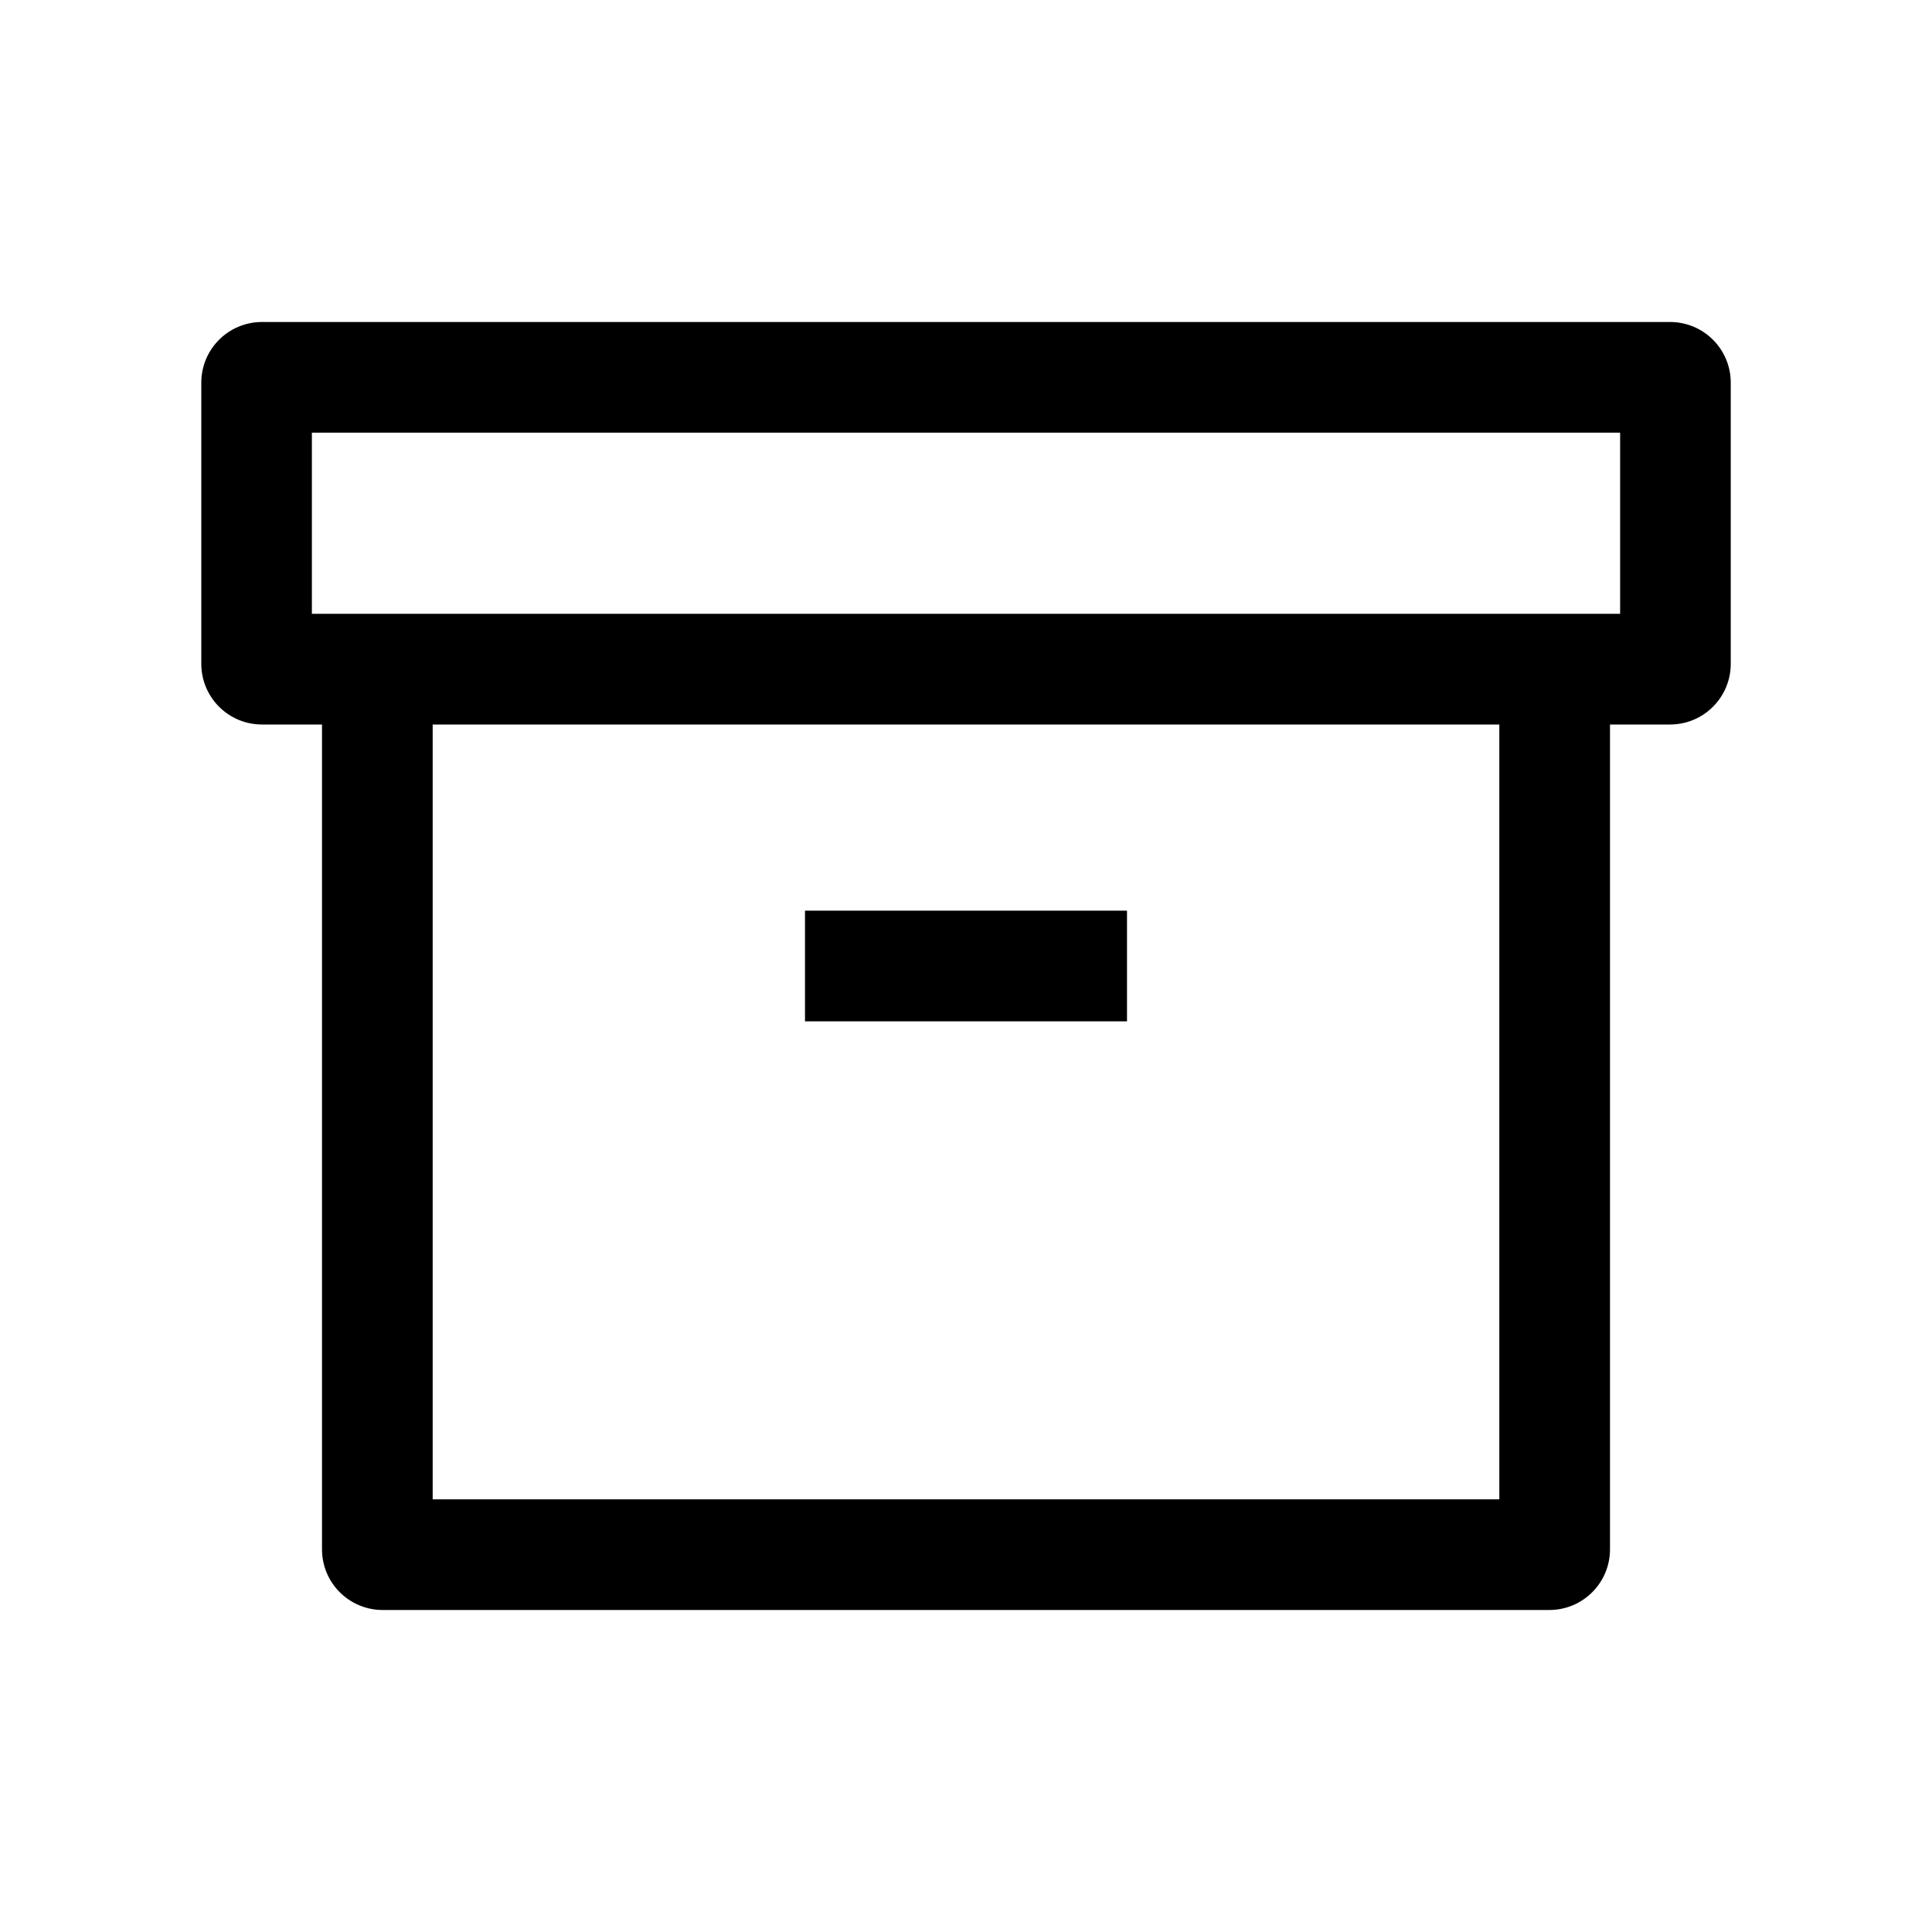
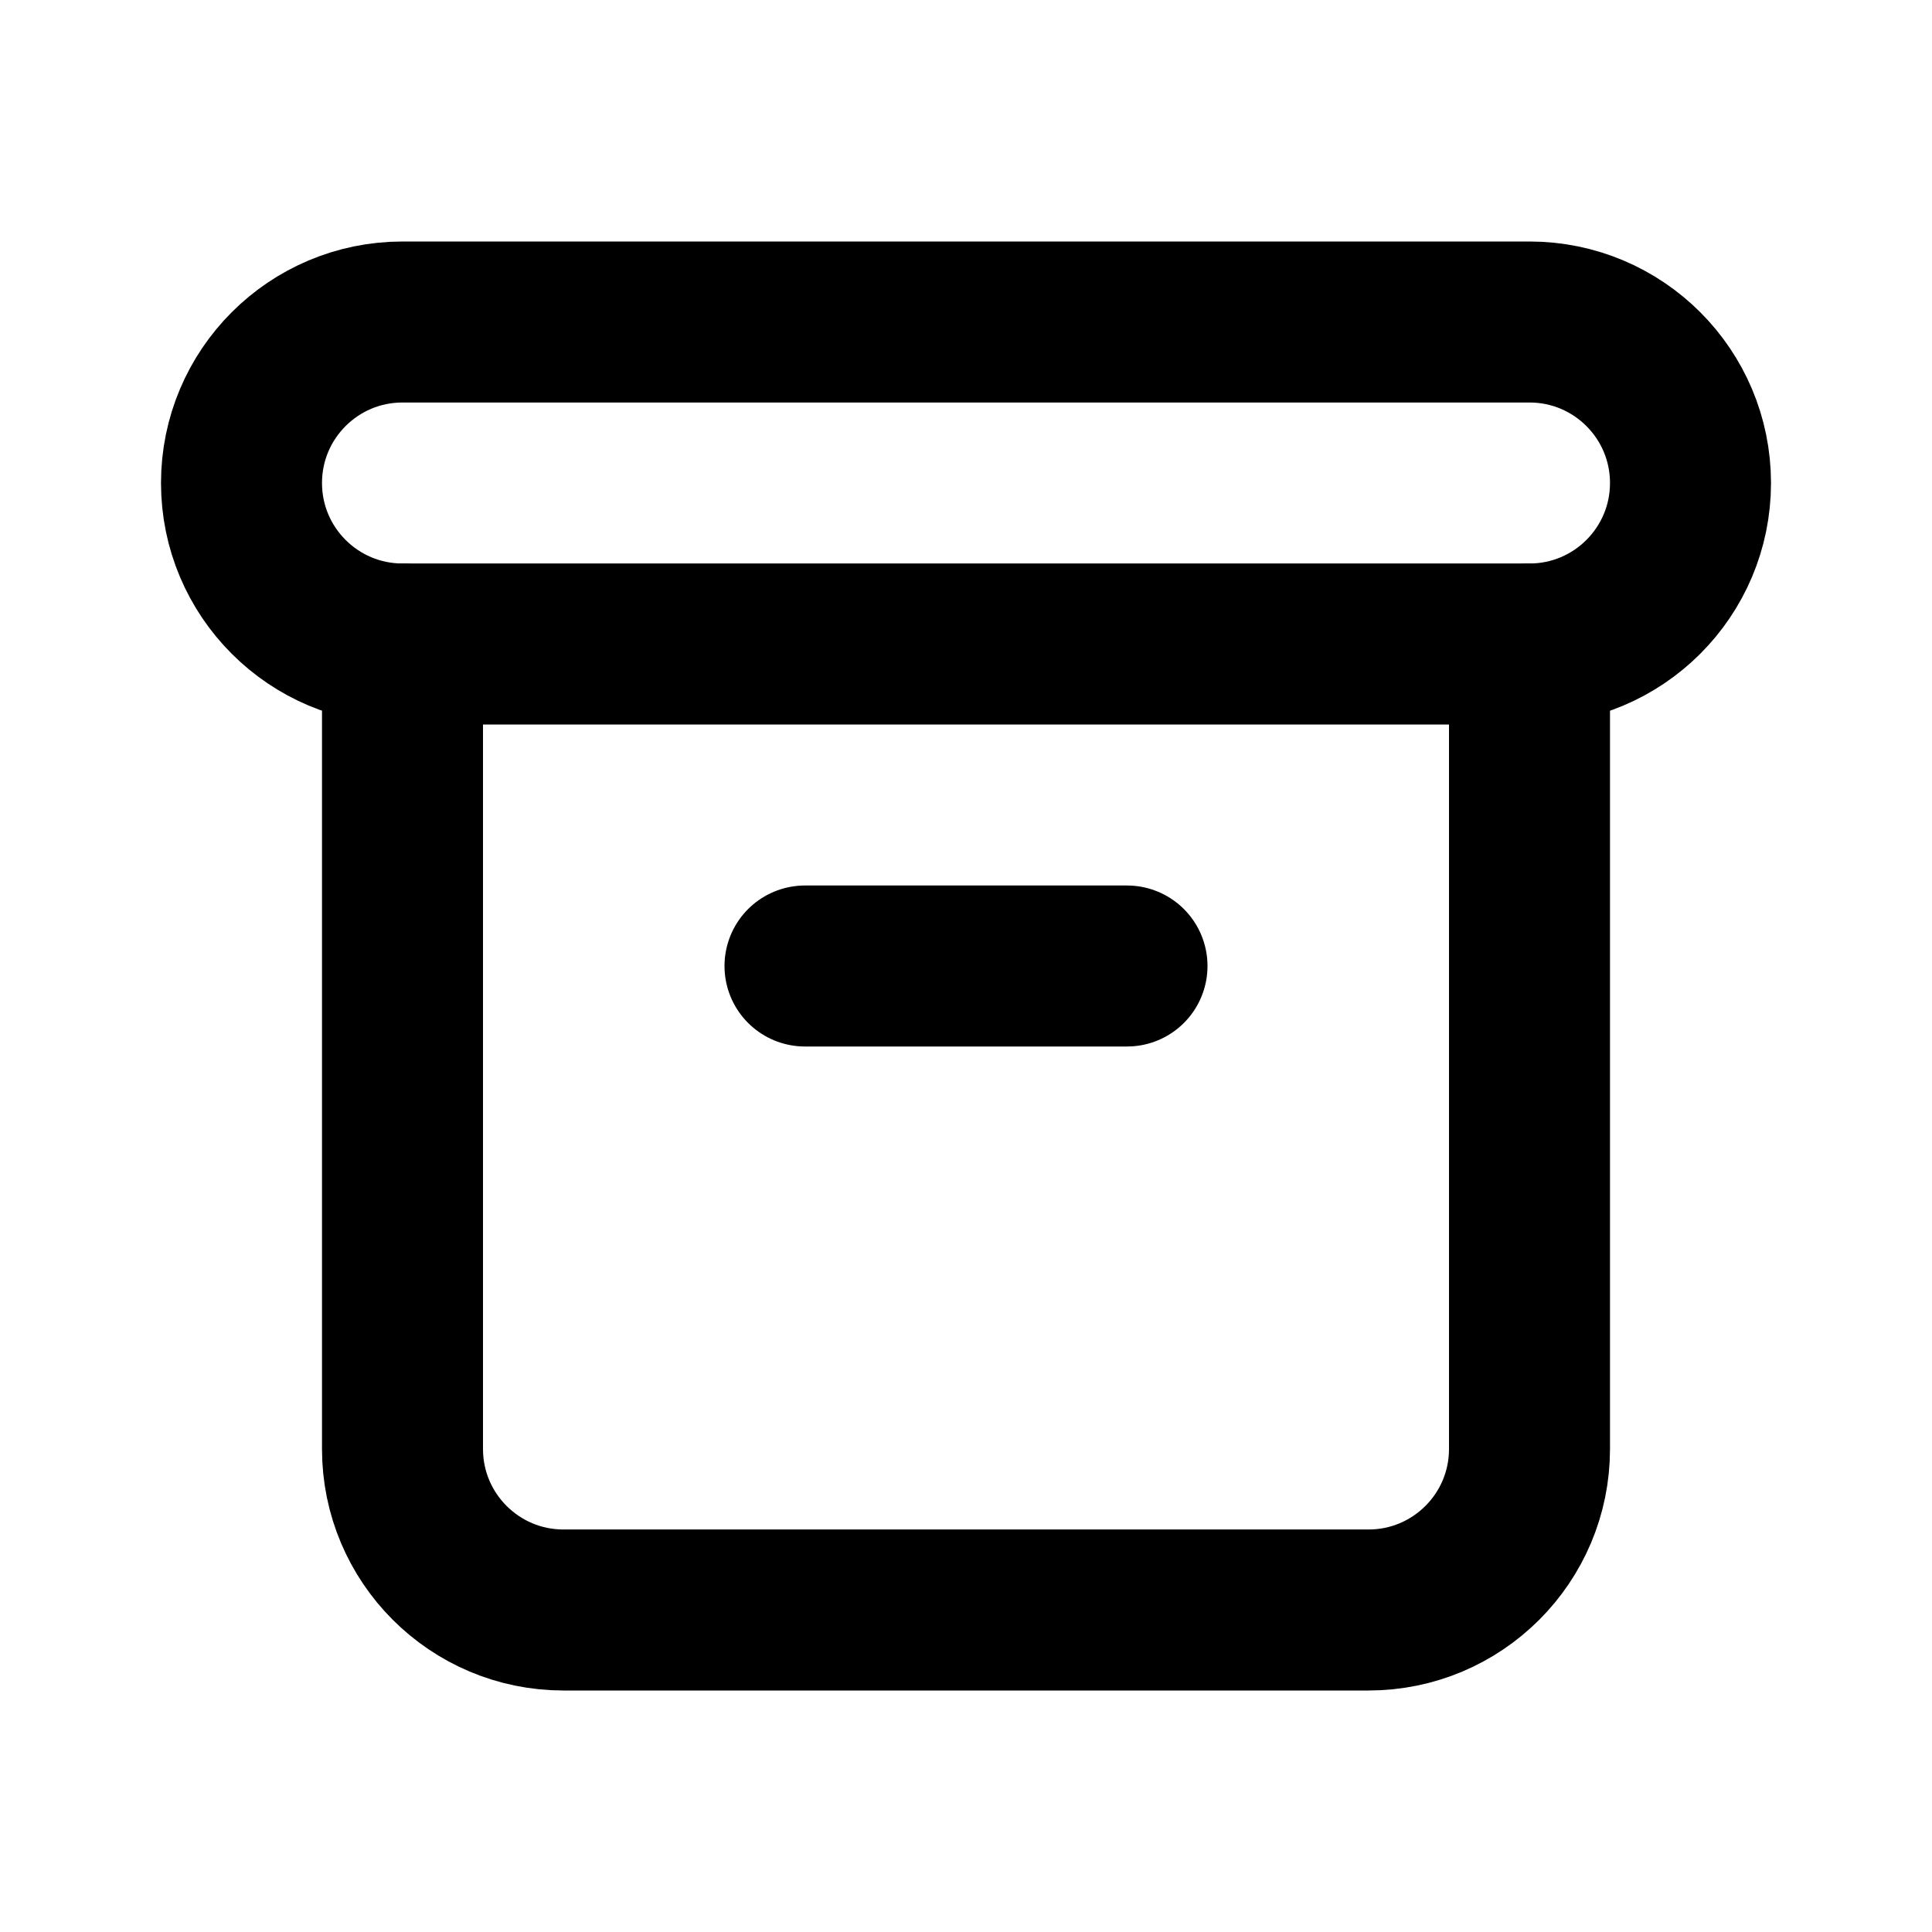
- <svg xmlns="http://www.w3.org/2000/svg" t="1764340588767" class="icon" viewBox="0 0 1024 1024" version="1.1" p-id="7160" width="200" height="200">
-   <path d="M426.667 541.33h170.667v-58.661h-170.667v58.661z" p-id="7161" />
-   <path d="M138.825 384H170.667v437.15c0 17.798 14.385 32.183 32.183 32.183h618.301c17.798 0 32.183-14.385 32.183-32.183V384h31.842c17.749 0 32.158-14.385 32.158-32.183V202.85c0-17.798-14.385-32.183-32.183-32.183H138.874c-17.798 0-32.183 14.385-32.183 32.183v148.968c0 17.798 14.385 32.183 32.183 32.183z m26.502-154.673H858.697v96.012H165.303V229.327z m64 154.673h565.346v410.673H229.327V384z" p-id="7162" />
+ <svg xmlns="http://www.w3.org/2000/svg" width="24" height="24" viewBox="0 0 24 24" fill="none" stroke="currentColor" stroke-width="2" stroke-linecap="round" stroke-linejoin="round" class="icon icon-tabler icons-tabler-outline icon-tabler-archive">
+   <path stroke="none" d="M0 0h24v24H0z" fill="none" />
+   <path d="M3 4m0 2a2 2 0 0 1 2 -2h14a2 2 0 0 1 2 2v0a2 2 0 0 1 -2 2h-14a2 2 0 0 1 -2 -2z" />
+   <path d="M5 8v10a2 2 0 0 0 2 2h10a2 2 0 0 0 2 -2v-10" />
+   <path d="M10 12l4 0" />
</svg>
